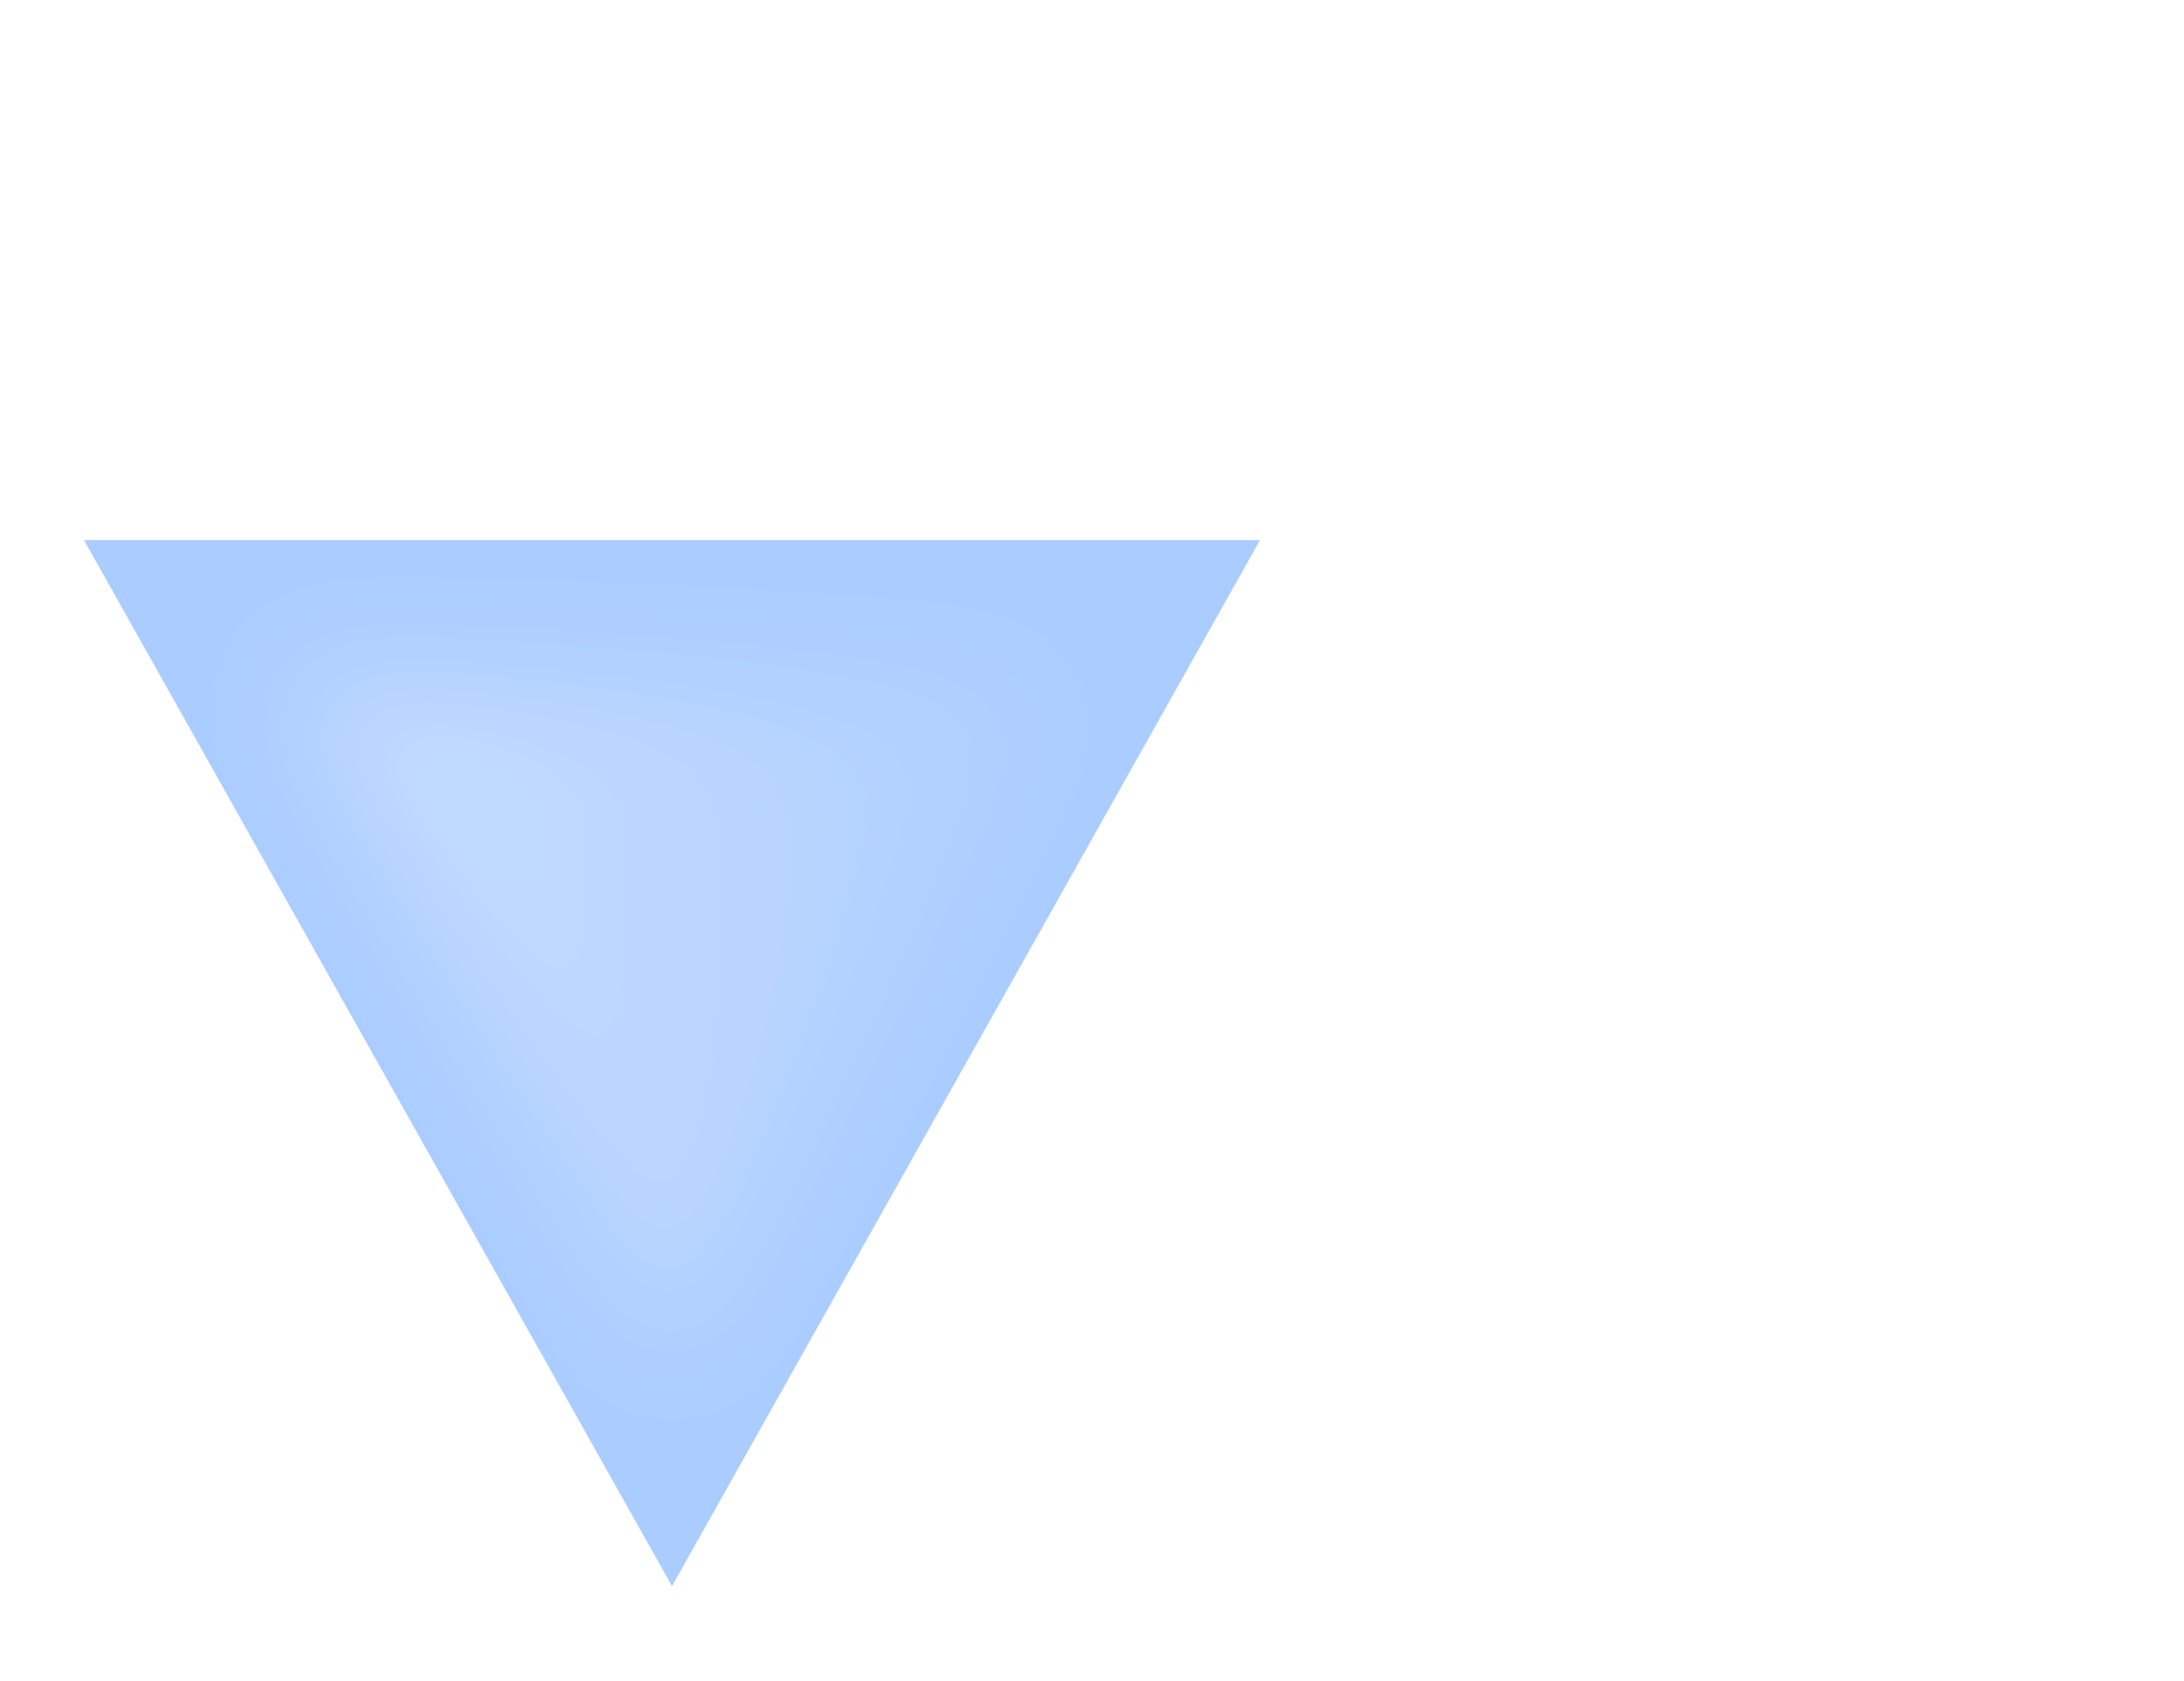
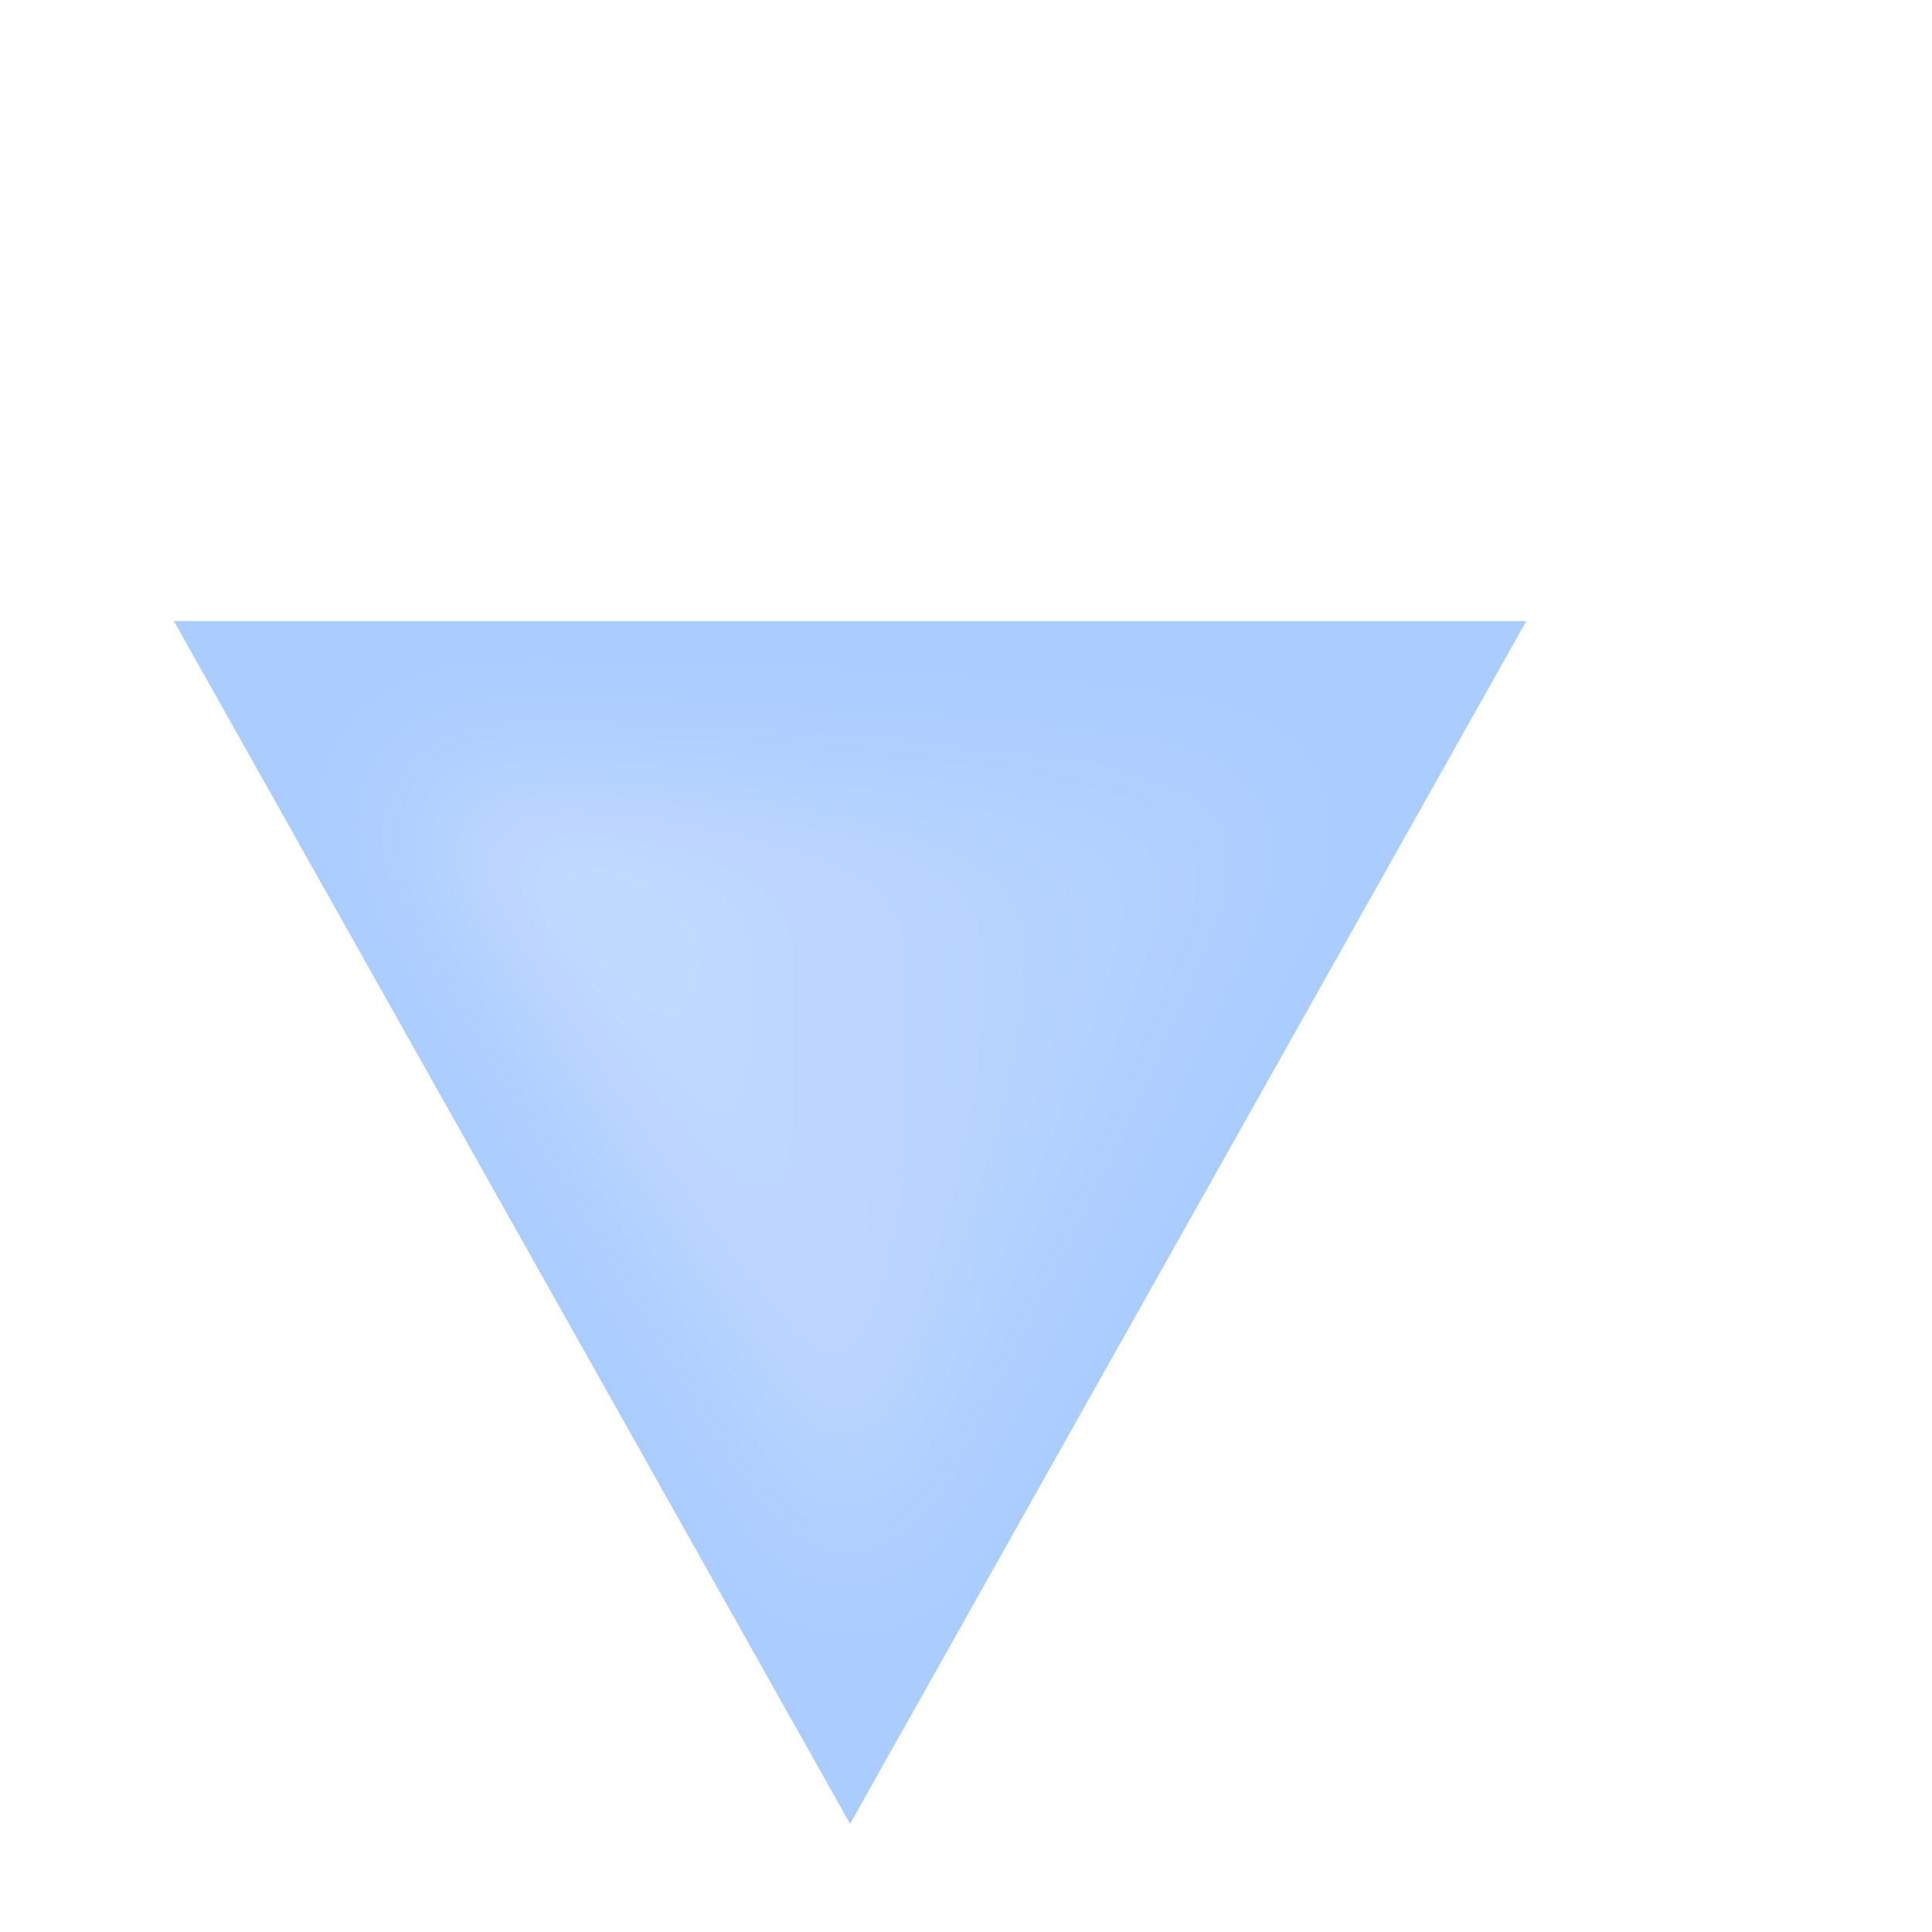
- <svg xmlns="http://www.w3.org/2000/svg" xmlns:xlink="http://www.w3.org/1999/xlink" width="1300" height="1000" id="svg2" version="1.1">
+ <svg xmlns="http://www.w3.org/2000/svg" xmlns:xlink="http://www.w3.org/1999/xlink" width="1000" height="1000" id="svg2" version="1.1">
  <defs id="defs4">
    <linearGradient id="linearGradient4277">
      <stop style="stop-color:#ffffff;stop-opacity:1;" offset="0" id="stop4279" />
      <stop style="stop-color:#ffffff;stop-opacity:0;" offset="1" id="stop4281" />
    </linearGradient>
    <linearGradient id="linearGradient4219">
      <stop style="stop-color:#ffffff;stop-opacity:1;" offset="0" id="stop4221" />
      <stop style="stop-color:#ffffff;stop-opacity:0;" offset="1" id="stop4223" />
    </linearGradient>
    <linearGradient id="linearGradient3625">
      <stop style="stop-color:#ffffff;stop-opacity:1;" offset="0" id="stop3627" />
      <stop style="stop-color:#ffffff;stop-opacity:0;" offset="1" id="stop3629" />
    </linearGradient>
    <linearGradient xlink:href="#linearGradient3625" id="linearGradient3631" x1="-274.272" y1="34.445" x2="334.303" y2="34.445" gradientUnits="userSpaceOnUse" />
    <linearGradient xlink:href="#linearGradient3625" id="linearGradient3206" gradientUnits="userSpaceOnUse" x1="-274.272" y1="34.445" x2="334.303" y2="34.445" gradientTransform="translate(769.4947,0)" />
    <linearGradient xlink:href="#linearGradient3625" id="linearGradient4041" x1="-223.374" y1="34.7" x2="283.421" y2="34.7" gradientUnits="userSpaceOnUse" />
    <linearGradient xlink:href="#linearGradient3625" id="linearGradient4043" gradientUnits="userSpaceOnUse" x1="-223.374" y1="34.7" x2="283.421" y2="34.7" />
    <linearGradient xlink:href="#linearGradient3625" id="linearGradient4045" gradientUnits="userSpaceOnUse" x1="-223.374" y1="34.7" x2="283.421" y2="34.7" />
    <linearGradient xlink:href="#linearGradient3625" id="linearGradient4077" gradientUnits="userSpaceOnUse" x1="-223.374" y1="34.7" x2="283.421" y2="34.7" />
    <linearGradient xlink:href="#linearGradient3625" id="linearGradient4079" gradientUnits="userSpaceOnUse" x1="-223.374" y1="34.7" x2="283.421" y2="34.7" />
    <linearGradient xlink:href="#linearGradient3625" id="linearGradient4081" gradientUnits="userSpaceOnUse" x1="-223.374" y1="34.7" x2="283.421" y2="34.7" />
    <linearGradient xlink:href="#linearGradient3625" id="linearGradient4084" gradientUnits="userSpaceOnUse" x1="-223.374" y1="34.7" x2="283.421" y2="34.7" gradientTransform="translate(-33.67297,35.35662)" />
    <linearGradient xlink:href="#linearGradient3625" id="linearGradient4087" gradientUnits="userSpaceOnUse" x1="-223.374" y1="34.7" x2="283.421" y2="34.7" gradientTransform="translate(-33.67297,35.35662)" />
    <linearGradient xlink:href="#linearGradient3625" id="linearGradient4091" gradientUnits="userSpaceOnUse" gradientTransform="translate(-33.67297,35.35662)" x1="-223.374" y1="34.7" x2="283.421" y2="34.7" />
    <linearGradient xlink:href="#linearGradient3625" id="linearGradient4095" gradientUnits="userSpaceOnUse" gradientTransform="translate(-33.67297,35.35662)" x1="-223.374" y1="34.7" x2="283.421" y2="34.7" />
    <linearGradient xlink:href="#linearGradient3625" id="linearGradient4099" gradientUnits="userSpaceOnUse" gradientTransform="translate(-33.67297,35.35662)" x1="-223.374" y1="34.7" x2="283.421" y2="34.7" />
    <linearGradient xlink:href="#linearGradient3625" id="linearGradient4103" gradientUnits="userSpaceOnUse" gradientTransform="translate(-33.67297,35.35662)" x1="-223.374" y1="34.7" x2="283.421" y2="34.7" />
    <linearGradient xlink:href="#linearGradient3625" id="linearGradient4107" gradientUnits="userSpaceOnUse" gradientTransform="translate(-33.67297,35.35662)" x1="-223.374" y1="34.7" x2="283.421" y2="34.7" />
    <linearGradient xlink:href="#linearGradient3625" id="linearGradient4111" gradientUnits="userSpaceOnUse" gradientTransform="translate(-33.67297,35.35662)" x1="-223.374" y1="34.7" x2="283.421" y2="34.7" />
    <linearGradient xlink:href="#linearGradient3625" id="linearGradient4115" gradientUnits="userSpaceOnUse" gradientTransform="translate(-33.67297,35.35662)" x1="-223.374" y1="34.7" x2="283.421" y2="34.7" />
    <linearGradient xlink:href="#linearGradient3625" id="linearGradient4119" gradientUnits="userSpaceOnUse" gradientTransform="translate(-33.67297,35.35662)" x1="-223.374" y1="34.7" x2="283.421" y2="34.7" />
    <linearGradient xlink:href="#linearGradient3625" id="linearGradient4123" gradientUnits="userSpaceOnUse" gradientTransform="translate(-33.67297,35.35662)" x1="-223.374" y1="34.7" x2="283.421" y2="34.7" />
    <linearGradient xlink:href="#linearGradient3625" id="linearGradient4127" gradientUnits="userSpaceOnUse" gradientTransform="translate(-33.67297,35.35662)" x1="-223.374" y1="34.7" x2="283.421" y2="34.7" />
    <linearGradient xlink:href="#linearGradient3625" id="linearGradient4131" gradientUnits="userSpaceOnUse" gradientTransform="translate(-33.67297,35.35662)" x1="-223.374" y1="34.7" x2="283.421" y2="34.7" />
    <linearGradient xlink:href="#linearGradient3625" id="linearGradient4135" gradientUnits="userSpaceOnUse" gradientTransform="translate(-33.67297,35.35662)" x1="-223.374" y1="34.7" x2="283.421" y2="34.7" />
    <linearGradient xlink:href="#linearGradient3625" id="linearGradient4139" gradientUnits="userSpaceOnUse" gradientTransform="translate(-33.67297,35.35662)" x1="-223.374" y1="34.7" x2="283.421" y2="34.7" />
    <linearGradient xlink:href="#linearGradient3625" id="linearGradient4143" gradientUnits="userSpaceOnUse" gradientTransform="translate(-33.67297,35.35662)" x1="-223.374" y1="34.7" x2="283.421" y2="34.7" />
    <linearGradient xlink:href="#linearGradient3625" id="linearGradient4149" gradientUnits="userSpaceOnUse" gradientTransform="translate(-33.67297,35.35662)" x1="-181.283" y1="51.536" x2="246.026" y2="51.536" />
    <linearGradient xlink:href="#linearGradient3625" id="linearGradient4151" gradientUnits="userSpaceOnUse" gradientTransform="translate(-33.67297,35.35662)" x1="-12.918" y1="-91.574" x2="71.281" y2="-91.574" />
    <linearGradient xlink:href="#linearGradient3625" id="linearGradient4154" gradientUnits="userSpaceOnUse" gradientTransform="translate(0.125176,0.013274)" x1="-12.918" y1="-91.574" x2="71.281" y2="-91.574" />
    <linearGradient xlink:href="#linearGradient3625" id="linearGradient4157" gradientUnits="userSpaceOnUse" gradientTransform="translate(0.1251764,0.013274)" x1="-181.283" y1="51.536" x2="246.026" y2="51.536" />
    <linearGradient xlink:href="#linearGradient3625" id="linearGradient4195" gradientUnits="userSpaceOnUse" gradientTransform="translate(0.1251764,0.013274)" x1="-181.283" y1="51.536" x2="246.026" y2="51.536" />
    <linearGradient xlink:href="#linearGradient3625" id="linearGradient4197" gradientUnits="userSpaceOnUse" gradientTransform="translate(0.125176,0.013274)" x1="-12.918" y1="-91.574" x2="71.281" y2="-91.574" />
    <linearGradient xlink:href="#linearGradient4219" id="linearGradient4225" x1="-201.571" y1="-169.863" x2="261.617" y2="-169.863" gradientUnits="userSpaceOnUse" />
    <linearGradient xlink:href="#linearGradient4277" id="linearGradient4283" x1="-263.335" y1="116.458" x2="323.381" y2="116.458" gradientUnits="userSpaceOnUse" />
    <linearGradient xlink:href="#linearGradient4219-3" id="linearGradient3960" x1="-159.387" y1="34.7" x2="219.434" y2="34.7" gradientUnits="userSpaceOnUse" gradientTransform="matrix(0.8222222,0,0,0.8222222,-7.929695,6.168856)" />
    <linearGradient id="linearGradient4219-3">
      <stop style="stop-color:#ffffff;stop-opacity:1;" offset="0" id="stop4221-1" />
      <stop style="stop-color:#ffffff;stop-opacity:0;" offset="1" id="stop4223-6" />
    </linearGradient>
-     <filter color-interpolation-filters="sRGB" id="filter4026" x="-0.206" width="1.413" y="-0.184" height="1.367">
+     <filter id="filter4026" x="-0.206" width="1.413" y="-0.184" height="1.367" style="color-interpolation-filters:sRGB">
      <feGaussianBlur stdDeviation="26.799" id="feGaussianBlur4028" />
    </filter>
    <linearGradient y2="34.7" x2="219.434" y1="34.7" x1="-159.387" gradientTransform="matrix(0.8222222,0,0,0.8222222,-7.929695,6.168856)" gradientUnits="userSpaceOnUse" id="linearGradient4053" xlink:href="#linearGradient4219-3" />
    <linearGradient xlink:href="#linearGradient4219-3" id="linearGradient4082" gradientUnits="userSpaceOnUse" gradientTransform="matrix(0.8222222,0,0,0.8222222,-7.929695,6.168856)" x1="35.373" y1="343.303" x2="35.373" y2="-273.911" />
    <linearGradient xlink:href="#linearGradient4219-3" id="linearGradient3173" gradientUnits="userSpaceOnUse" gradientTransform="matrix(0.8222222,0,0,0.8222222,-7.929695,6.168856)" x1="35.373" y1="343.303" x2="35.373" y2="-273.911" />
  </defs>
  <g id="layer1" transform="translate(464.1618,464.0324)">
    <g id="g4082" transform="translate(0,1.552561)">
      <g id="g4060" transform="matrix(1.507483,0,0,1.507483,-9.421223,-17.89429)">
-         <g id="g3165" transform="matrix(1.090119,0,0,1.090118,-69.04139,11.51623)">
-           <path id="rect3181" d="M 243.005,-87.372 30.023,291.449 -182.958,-87.372 z" style="opacity:0.4;fill:#2a7fff;fill-opacity:1;stroke:none" />
+         <g id="g3165" transform="matrix(1.090119,0,0,1.090118,-42.50709,11.51623)">
+           <path id="rect3181" d="M 243.005,-87.372 30.023,291.449 -182.958,-87.372 Z" style="opacity:0.4;fill:#2a7fff;fill-opacity:1;stroke:none" />
          <path transform="matrix(0,0.8095669,-0.8095669,0,58.11501,75.2066)" style="opacity:0.4;fill:url(#linearGradient3173);fill-opacity:1;stroke:none;filter:url(#filter4026)" d="m -138.982,-140.418 311.475,175.118 -311.475,175.118 z" id="path3952" />
        </g>
      </g>
    </g>
  </g>
</svg>
